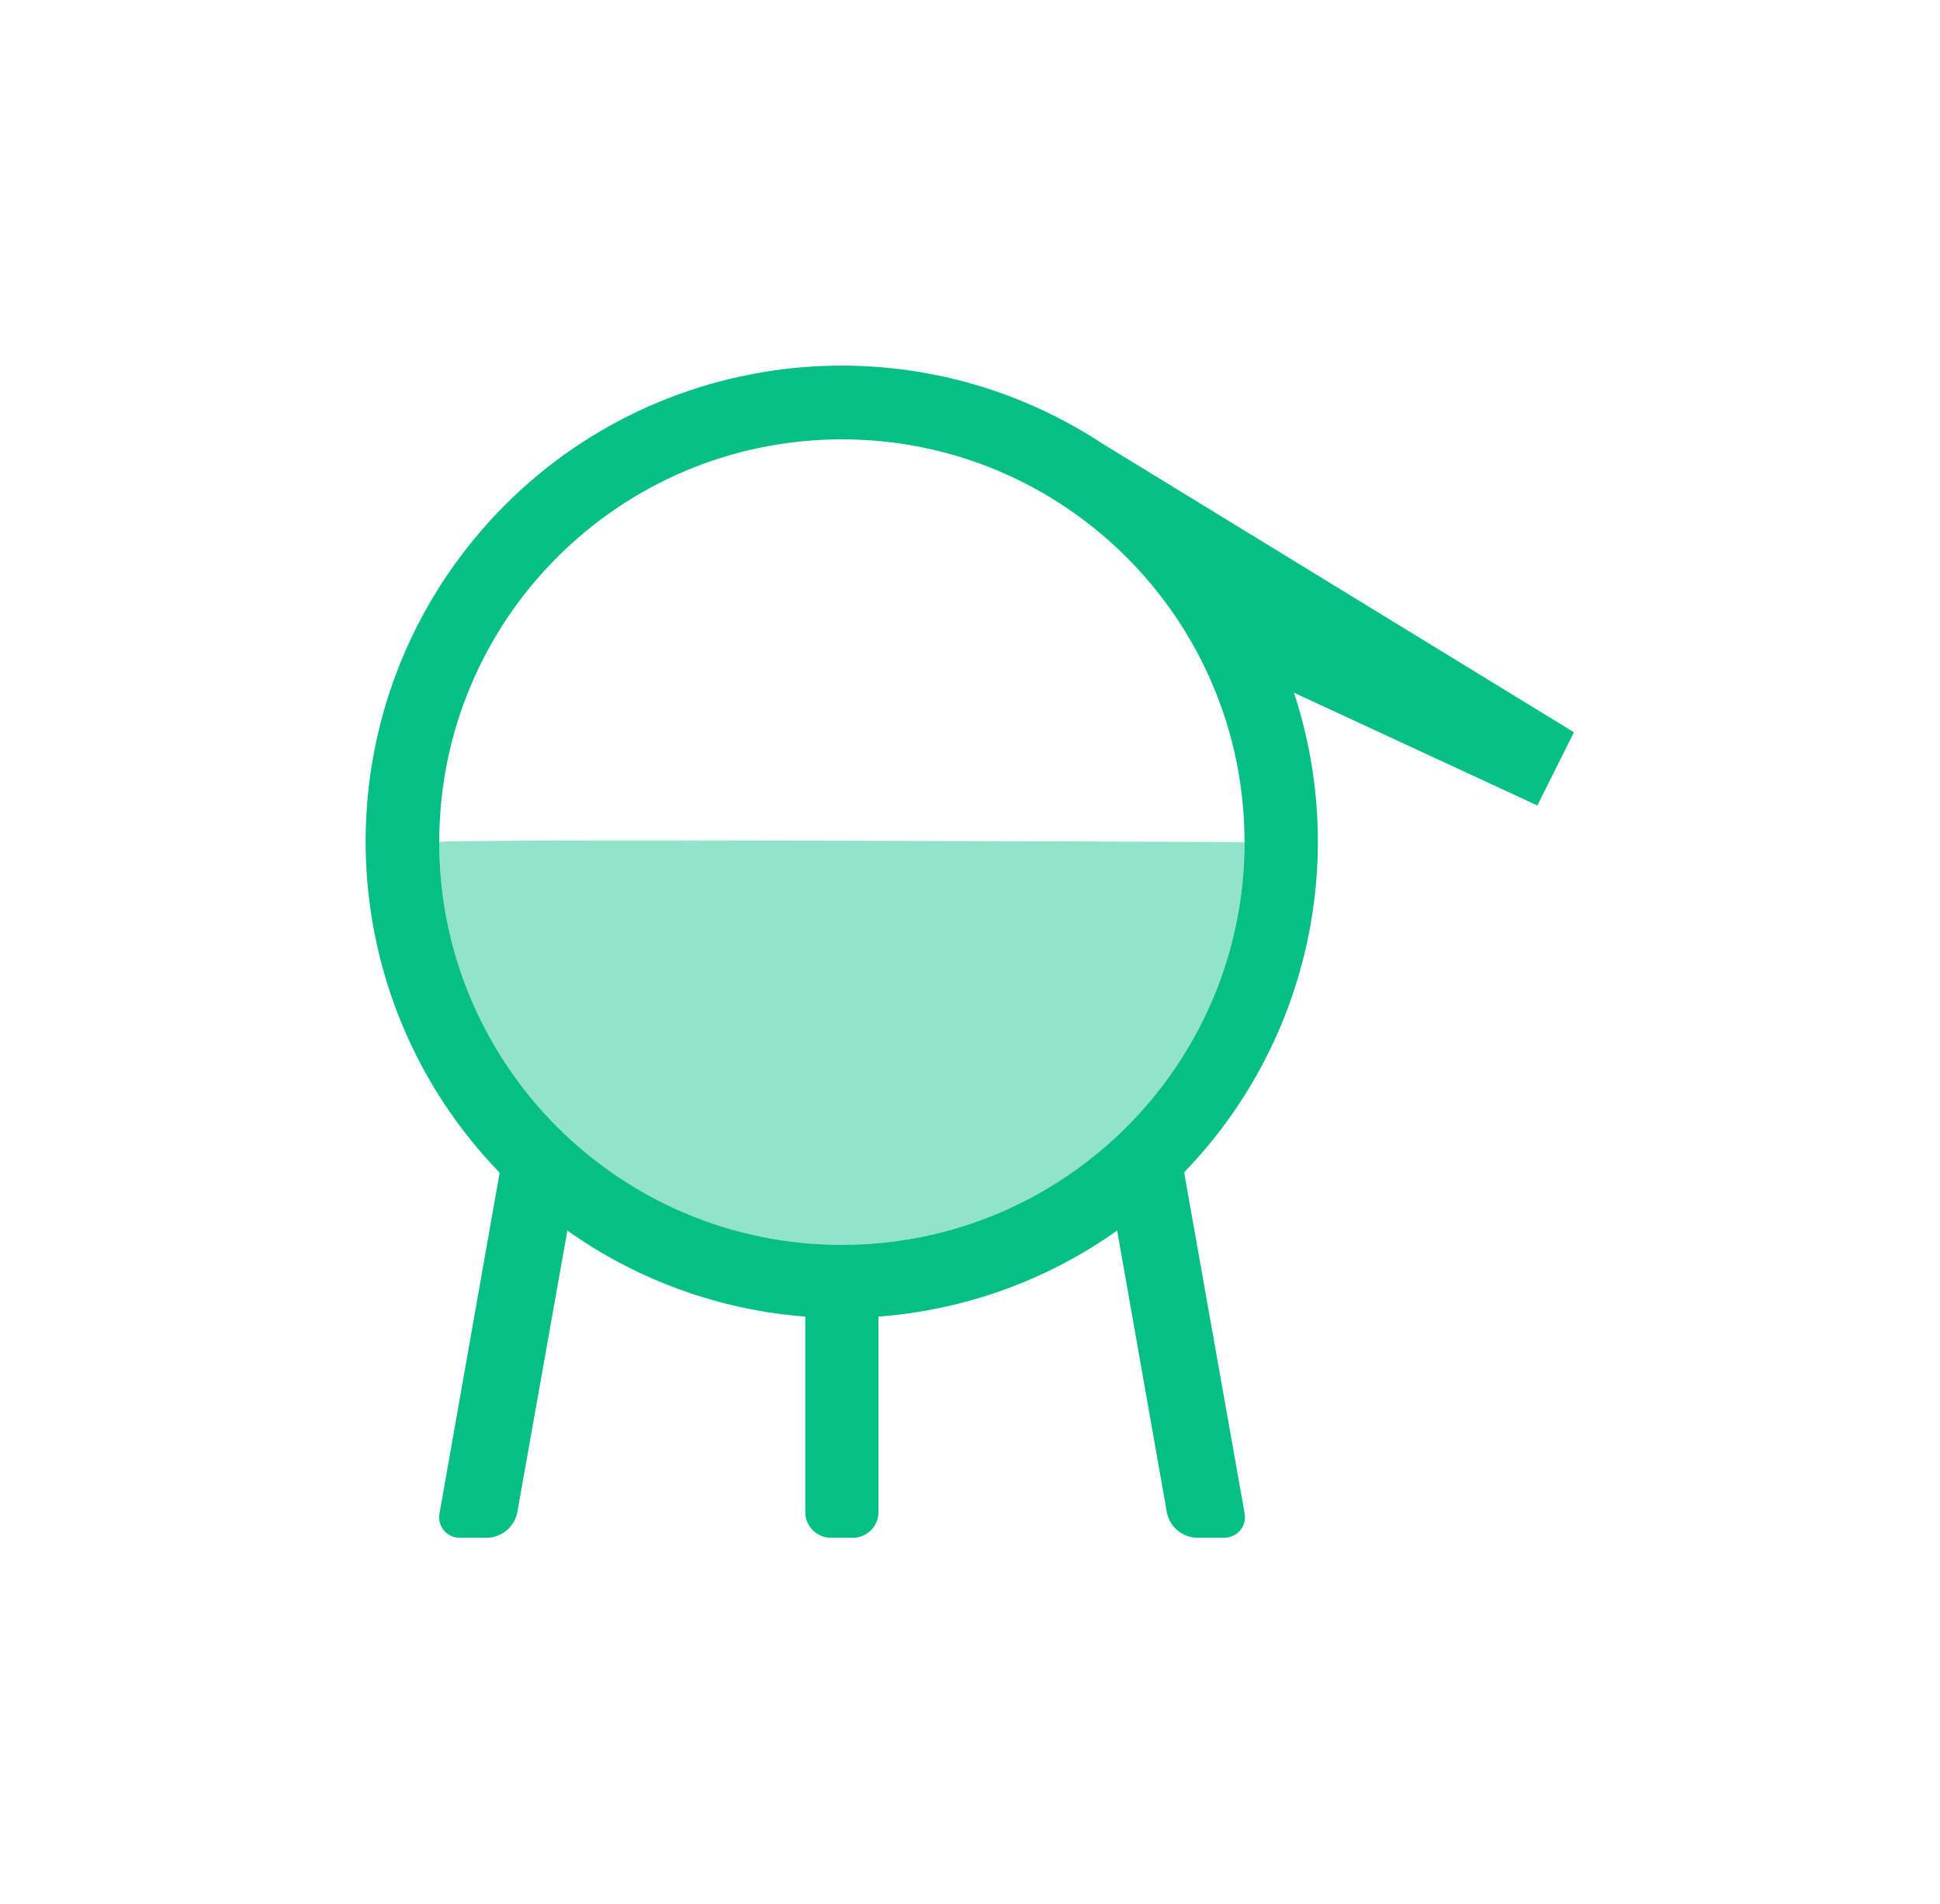
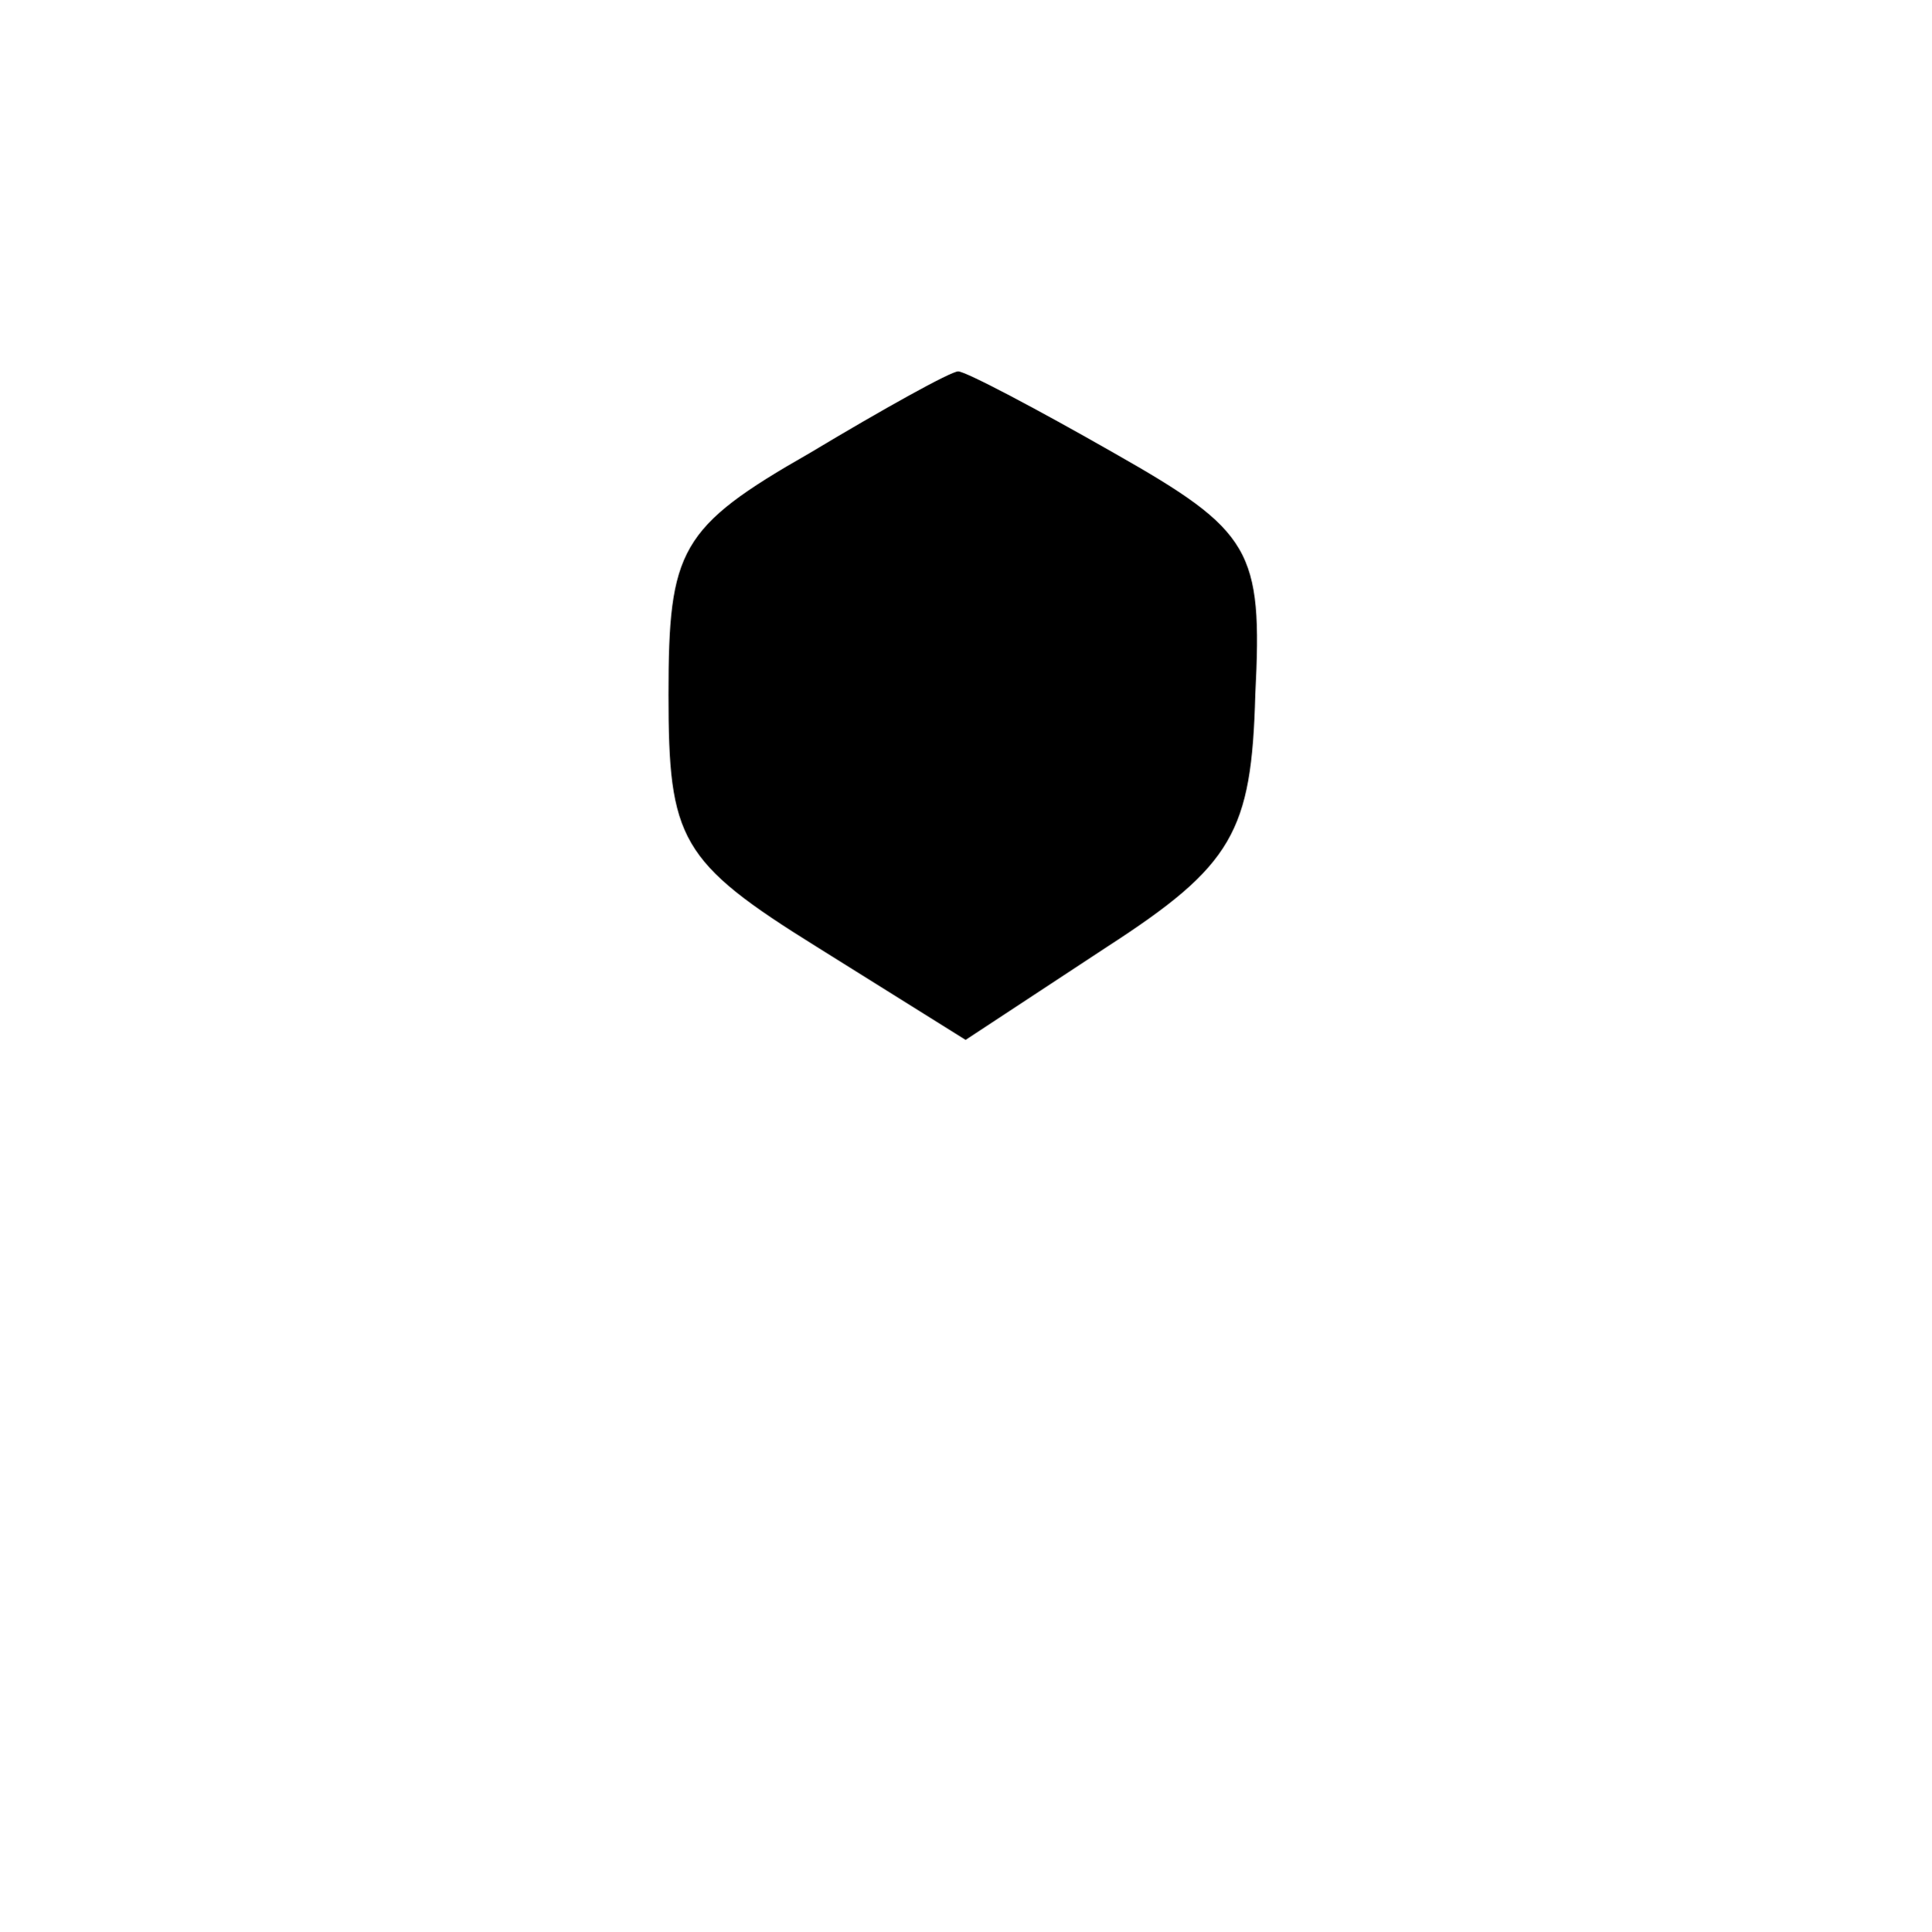
- <svg xmlns="http://www.w3.org/2000/svg" width="53" height="52" viewBox="-10 -10 53 52">
-   <g fill="#05BF85" fill-rule="evenodd">
-     <path d="M20.14 2.13L33 10l-1 2-6.65-3.08a12.99 12.99 0 0 1-3 13.1l1.65 9.3c.07.38-.2.68-.57.68h-.74a.86.86 0 0 1-.81-.68l-1.36-7.71A12.93 12.93 0 0 1 14 25.96v5.34a.7.7 0 0 1-.7.7h-.6a.7.7 0 0 1-.7-.7v-5.34a12.93 12.93 0 0 1-6.5-2.35l-1.37 7.71a.86.86 0 0 1-.81.68h-.73a.56.56 0 0 1-.58-.68l1.64-9.29a13 13 0 0 1 16.49-19.9zM13 24a11 11 0 1 0 0-22 11 11 0 0 0 0 22z" />
-     <path fill-opacity=".44" d="M13 24a11 11 0 0 0 11-11s-22-.1-22 0a11 11 0 0 0 11 11z" />
+ <svg xmlns="http://www.w3.org/2000/svg" version="1.0" width="52pt" height="52pt" viewBox="0 0 52 52" preserveAspectRatio="xMidYMid meet">
+   <g transform="translate(0,52) scale(0.1,-0.1)" fill="#000000" stroke="none">
+     <path d="M218 398 c-35 -20 -38 -26 -38 -65 0 -39 3 -45 40 -68 l40 -25 38 25 c34 22 39 31 40 68 2 39 -1 44 -38 65 -21 12 -40 22 -42 22 -2 0 -20 -10 -40 -22z" />
  </g>
</svg>
